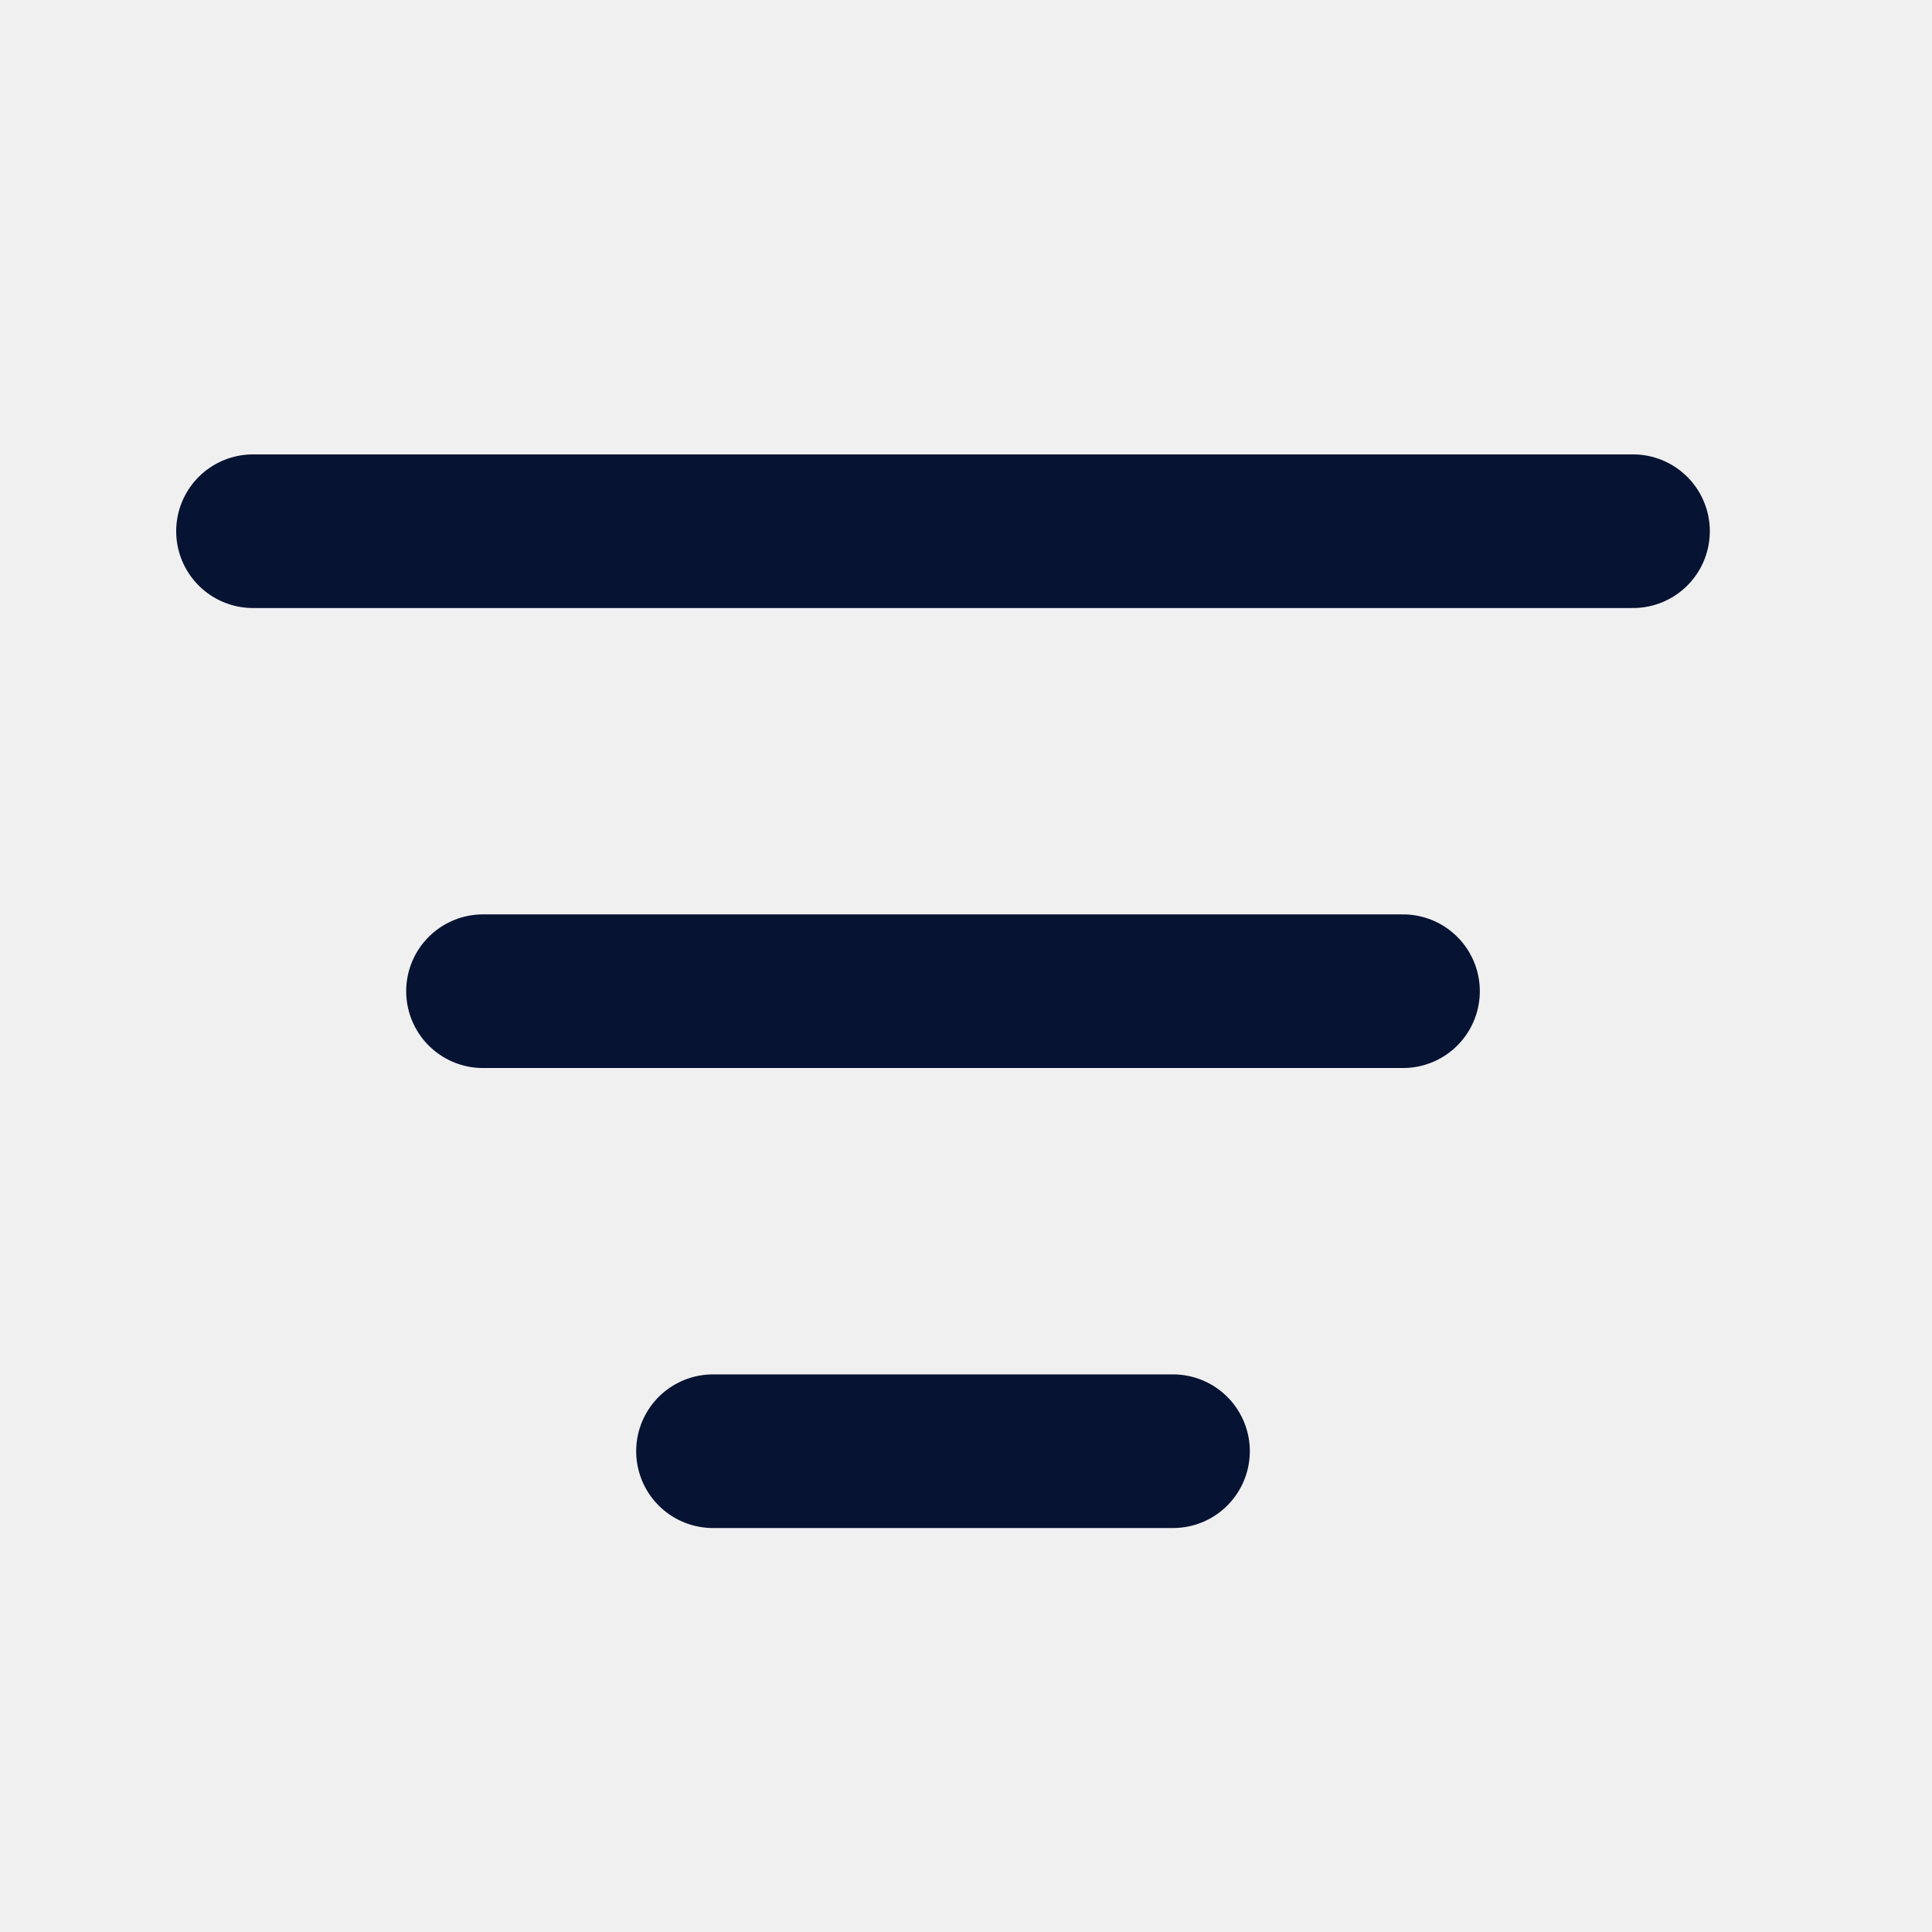
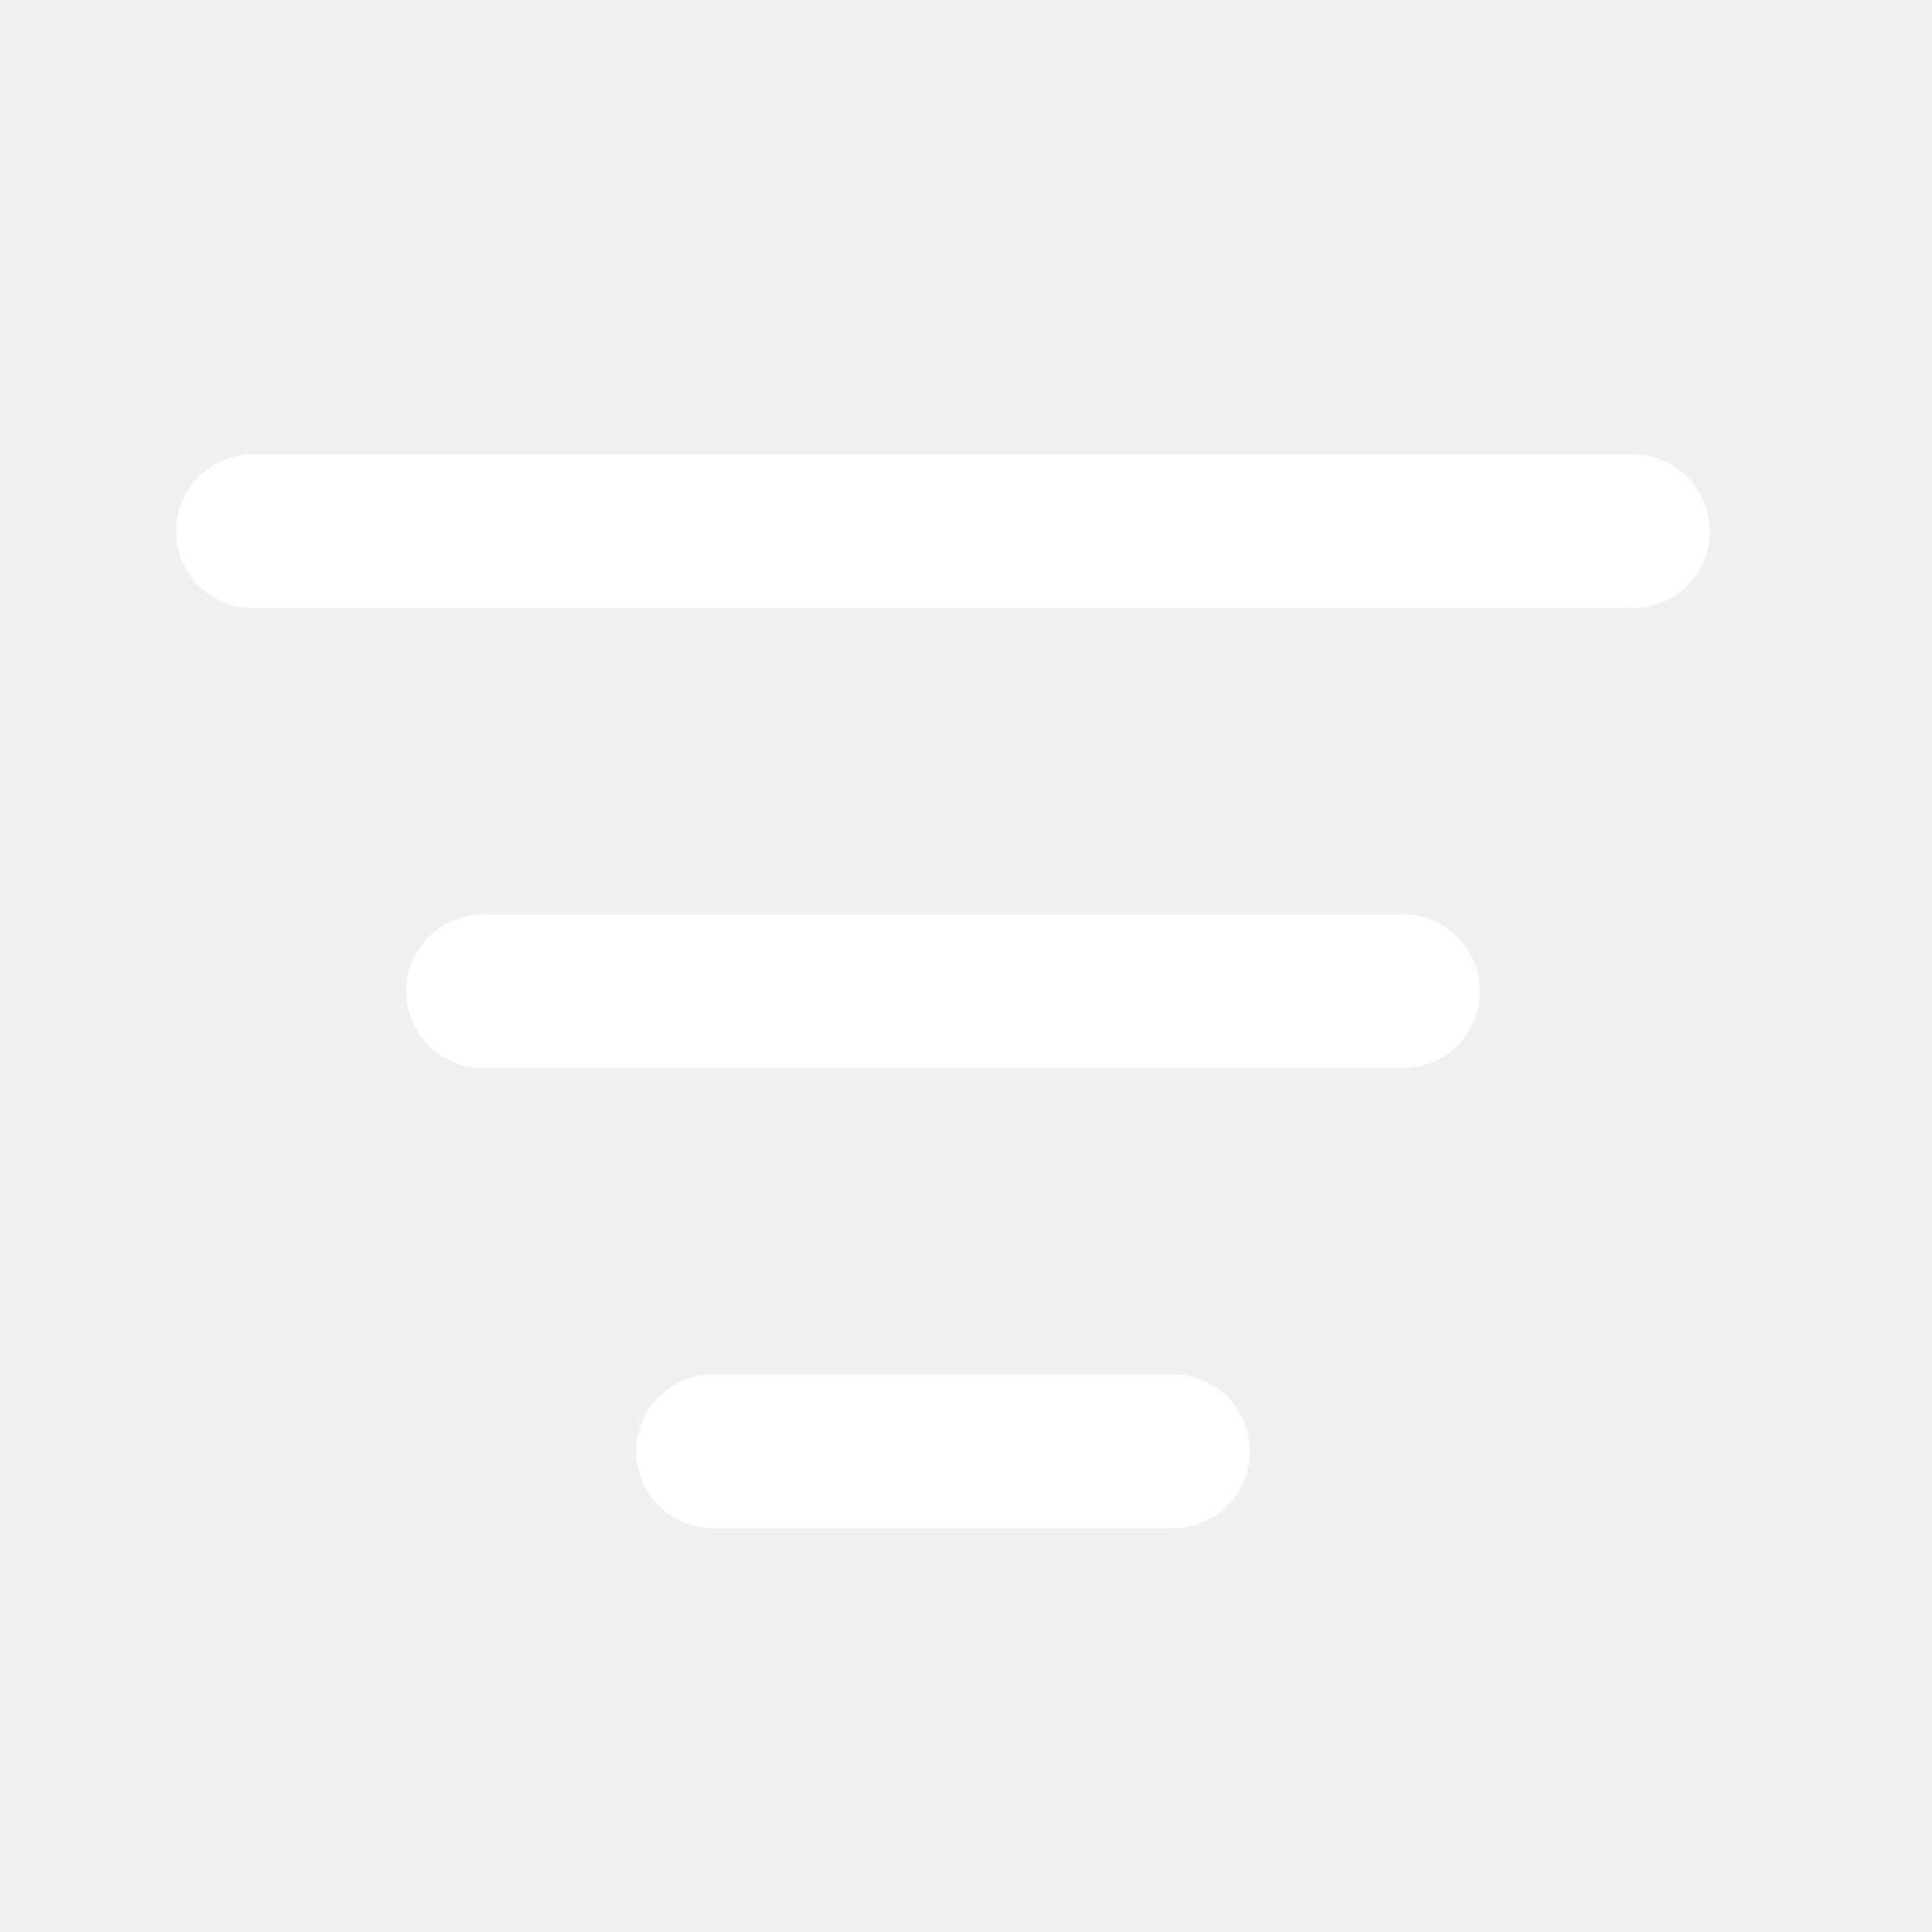
<svg xmlns="http://www.w3.org/2000/svg" width="21" height="21" viewBox="0 0 21 21" fill="none">
-   <path d="M5.25 10.774H15.25M2.75 5.774H17.75M7.75 15.774H12.75" stroke="#071333" stroke-width="1.67" stroke-linecap="round" stroke-linejoin="round" />
+   <path d="M5.25 10.774H15.25M2.75 5.774H17.75M7.75 15.774H12.75" stroke="#fff" stroke-width="1.67" stroke-linecap="round" stroke-linejoin="round" />
</svg>
